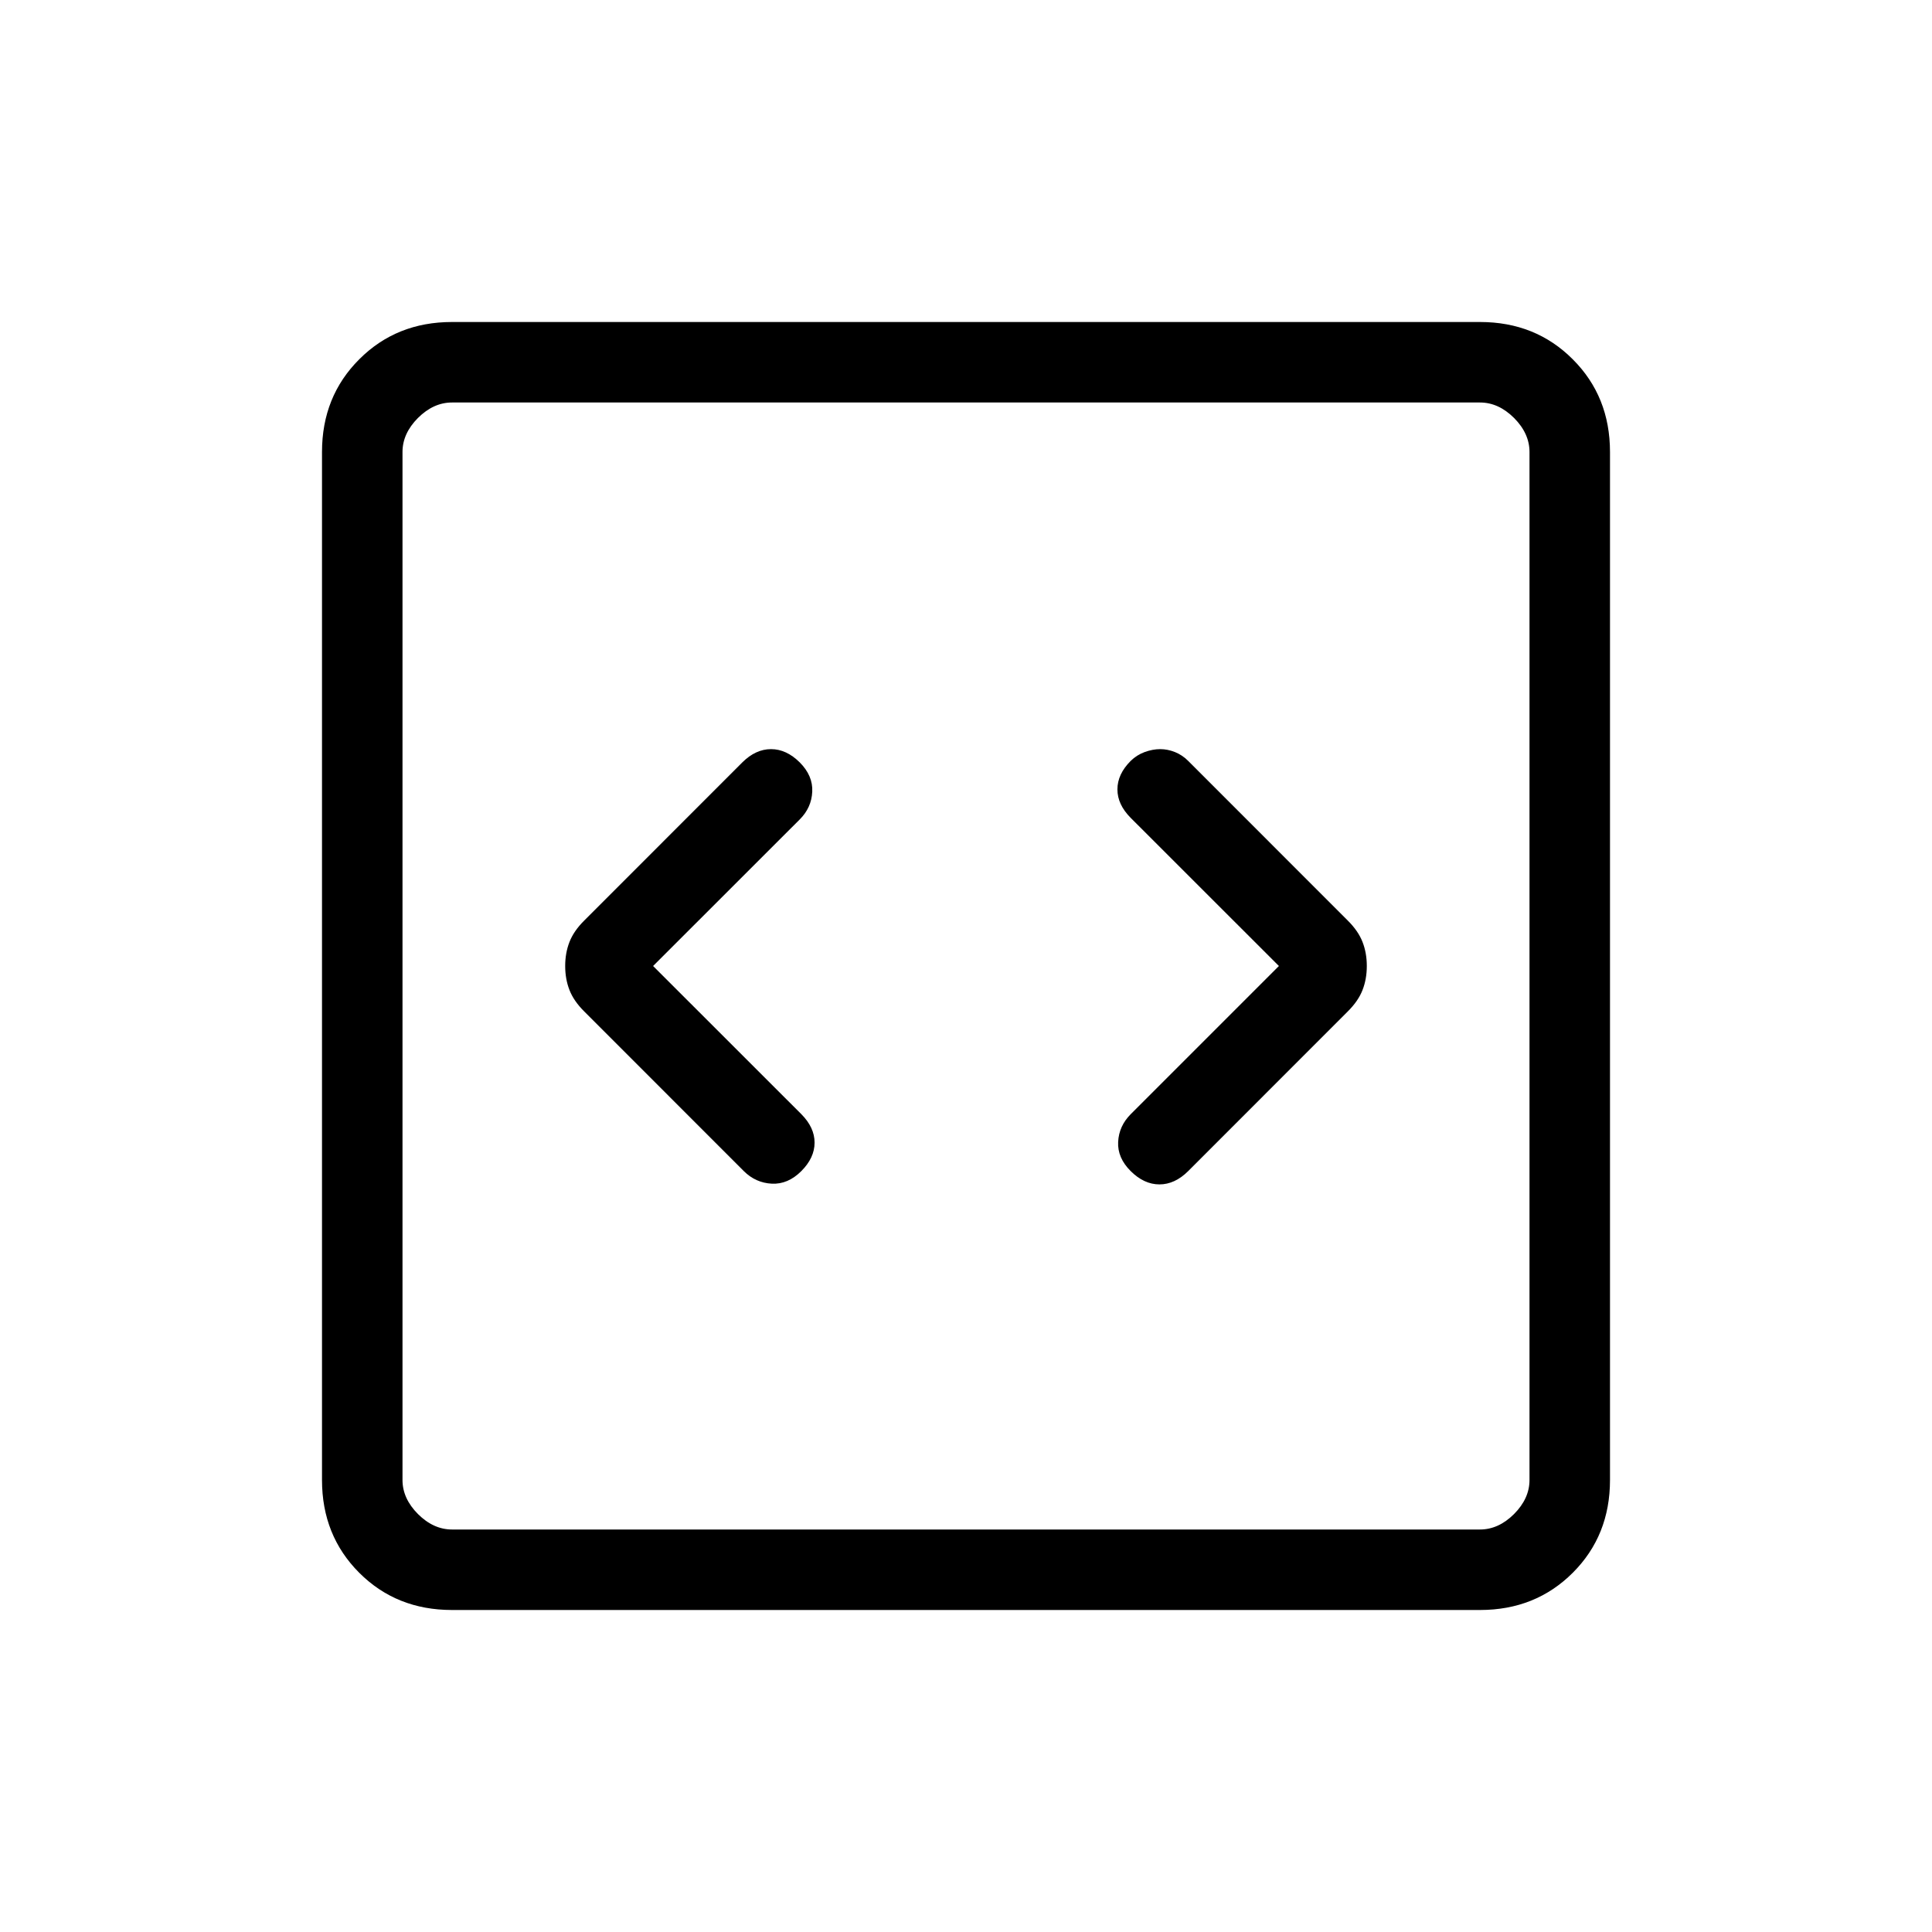
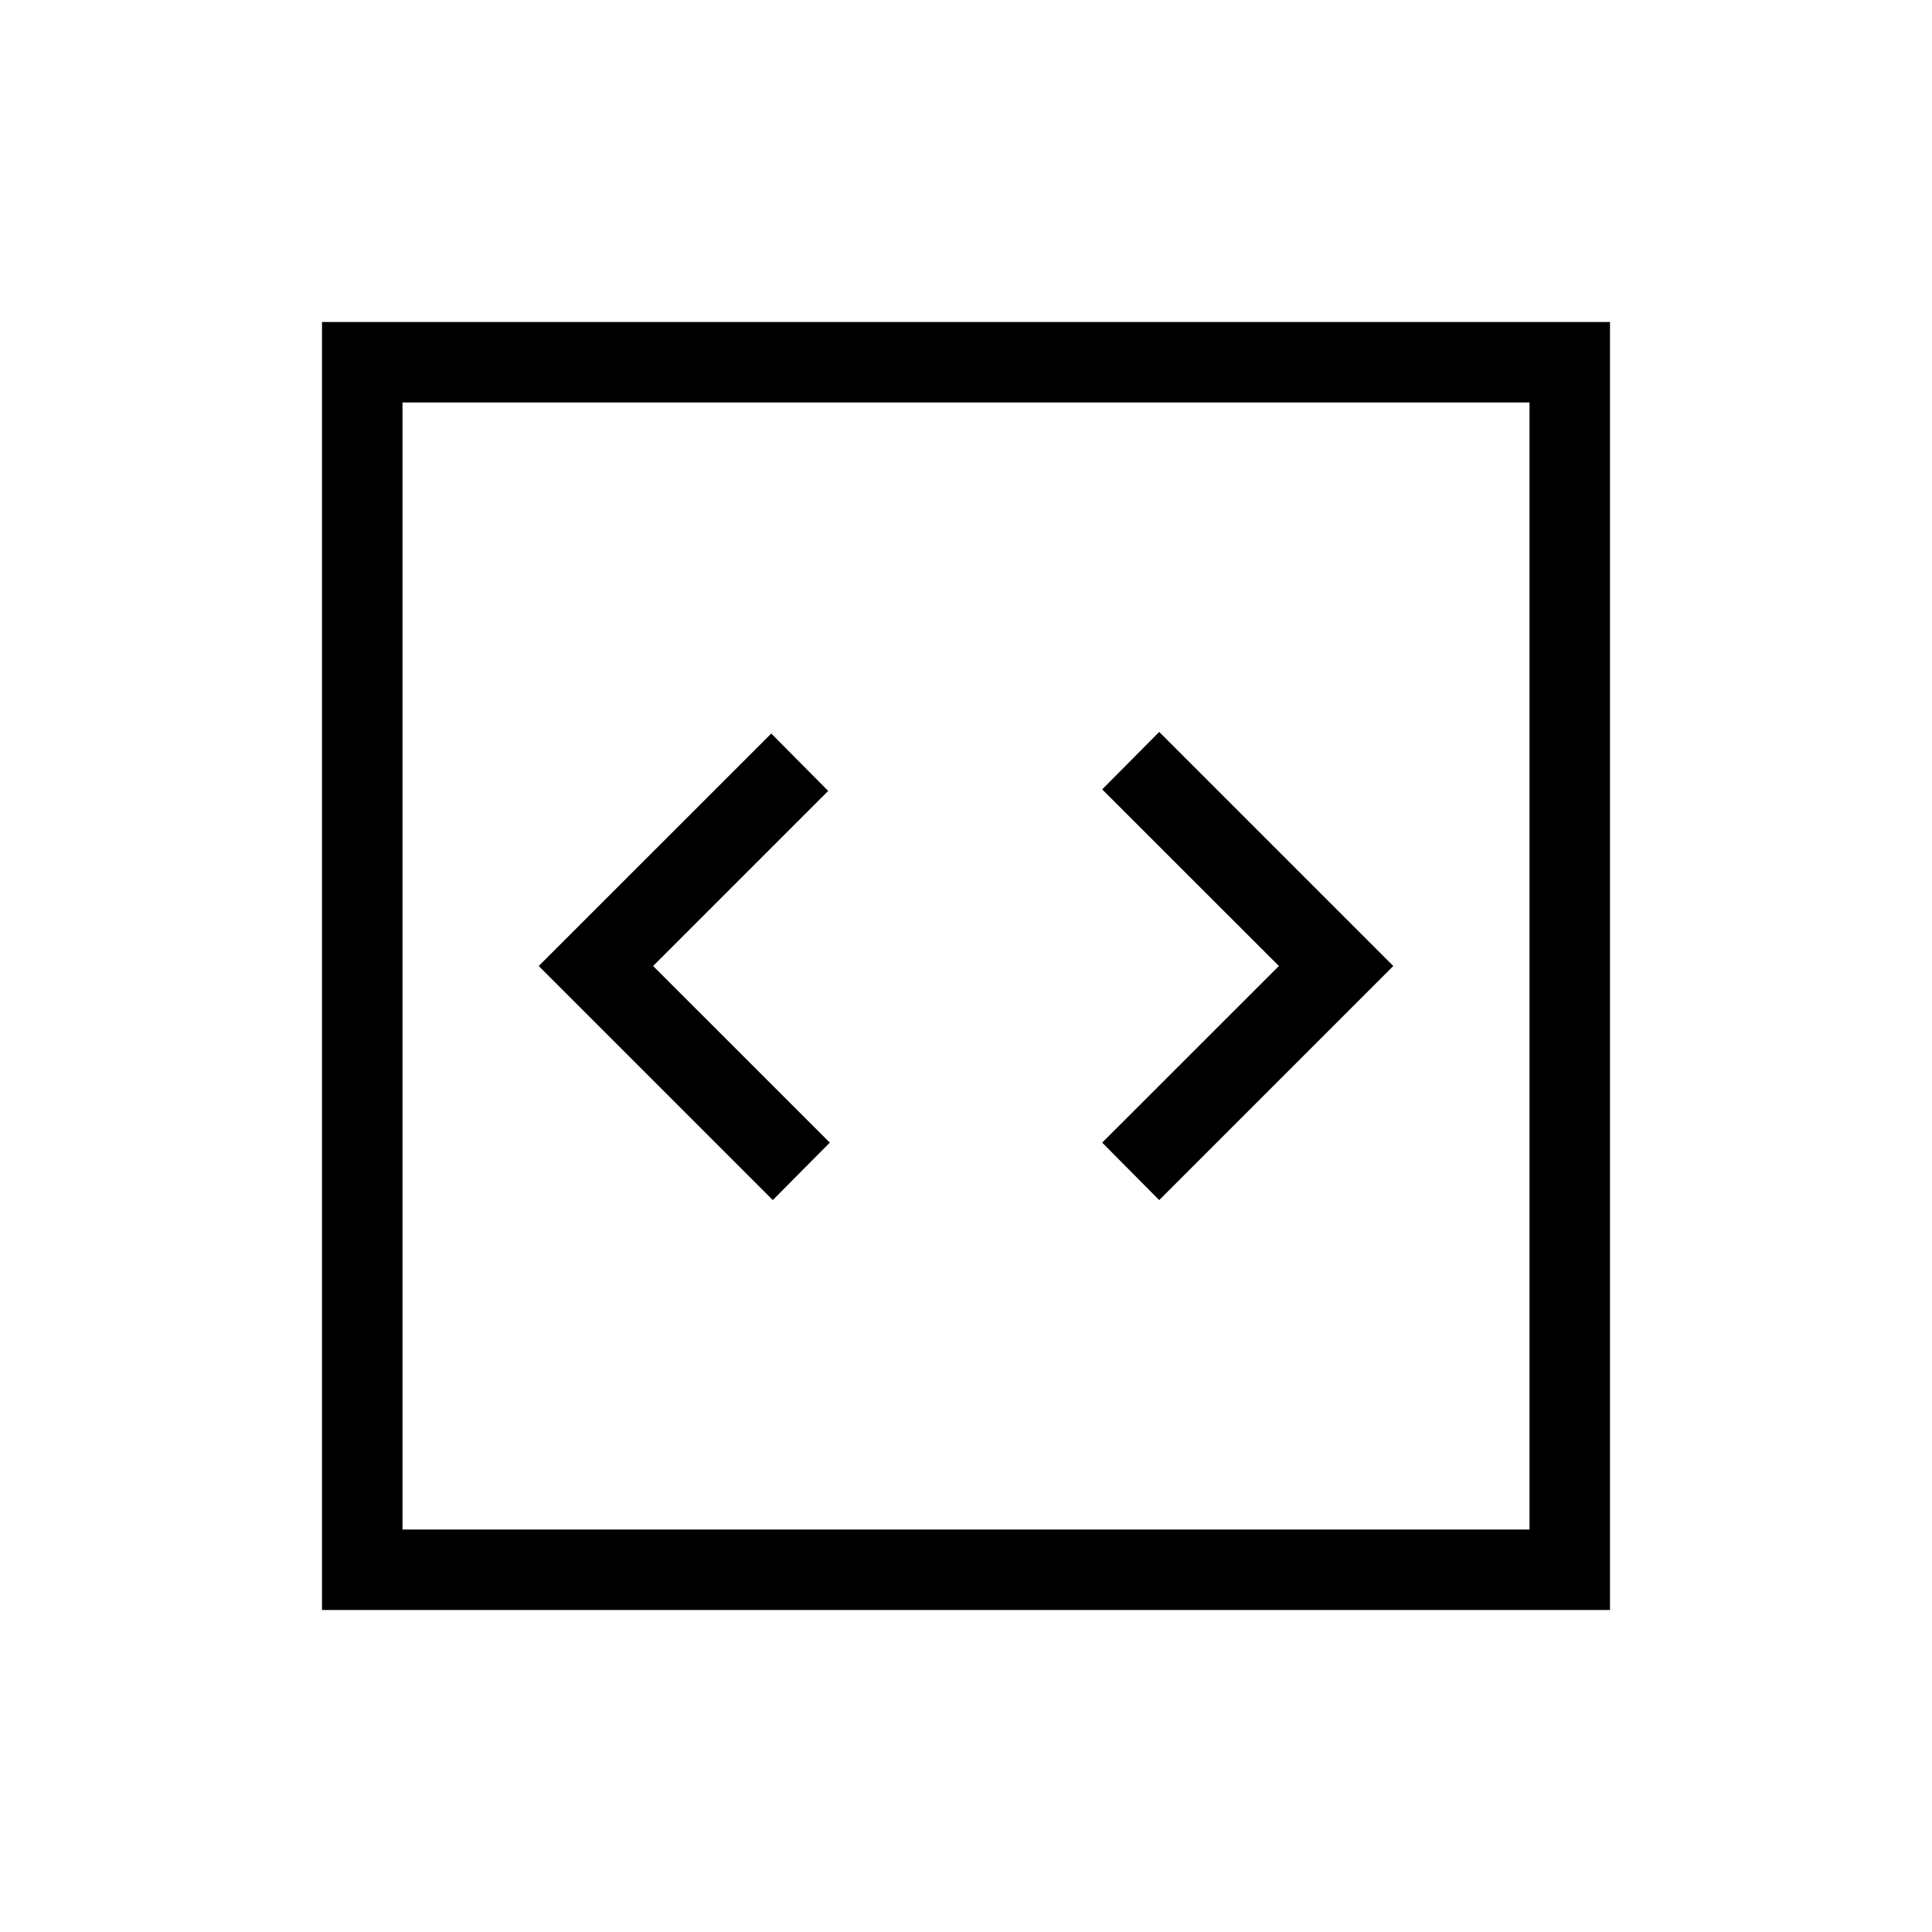
<svg xmlns="http://www.w3.org/2000/svg" viewBox="0 0 24 24">
-   <path fill="currentColor" d="m8.113 12l1.822-1.821q.146-.146.155-.344q.01-.198-.155-.364q-.166-.165-.357-.165t-.357.165l-1.963 1.964q-.131.13-.184.267q-.053.136-.053.298t.053.298q.053.137.184.267l1.982 1.983q.147.146.348.156q.2.01.366-.156q.165-.165.165-.354q0-.188-.165-.354zm7.774 0l-1.84 1.84q-.147.147-.157.345q-.01.198.156.363q.166.165.357.165t.357-.165l1.982-1.983q.131-.13.184-.267q.053-.136.053-.298t-.053-.298q-.053-.137-.184-.267L14.76 9.452q-.073-.073-.165-.11q-.091-.036-.183-.036t-.192.036q-.1.037-.174.11q-.165.165-.165.354q0 .188.165.354zM5.615 20q-.69 0-1.152-.462Q4 19.075 4 18.385V5.615q0-.69.463-1.152Q4.925 4 5.615 4h12.77q.69 0 1.152.463q.463.462.463 1.152v12.77q0 .69-.462 1.152q-.463.463-1.153.463zm0-1h12.77q.23 0 .423-.192q.192-.193.192-.423V5.615q0-.23-.192-.423Q18.615 5 18.385 5H5.615q-.23 0-.423.192Q5 5.385 5 5.615v12.77q0 .23.192.423q.193.192.423.192M5 5v14z" />
+   <path fill="currentColor" d="m9.6 14.908l.708-.714L8.113 12l2.175-2.175l-.707-.713L6.692 12zm4.8 0L17.308 12L14.4 9.092l-.708.714L15.887 12l-2.195 2.194zM4 20V4h16v16zm1-1h14V5H5zm0 0V5z" />
</svg>
